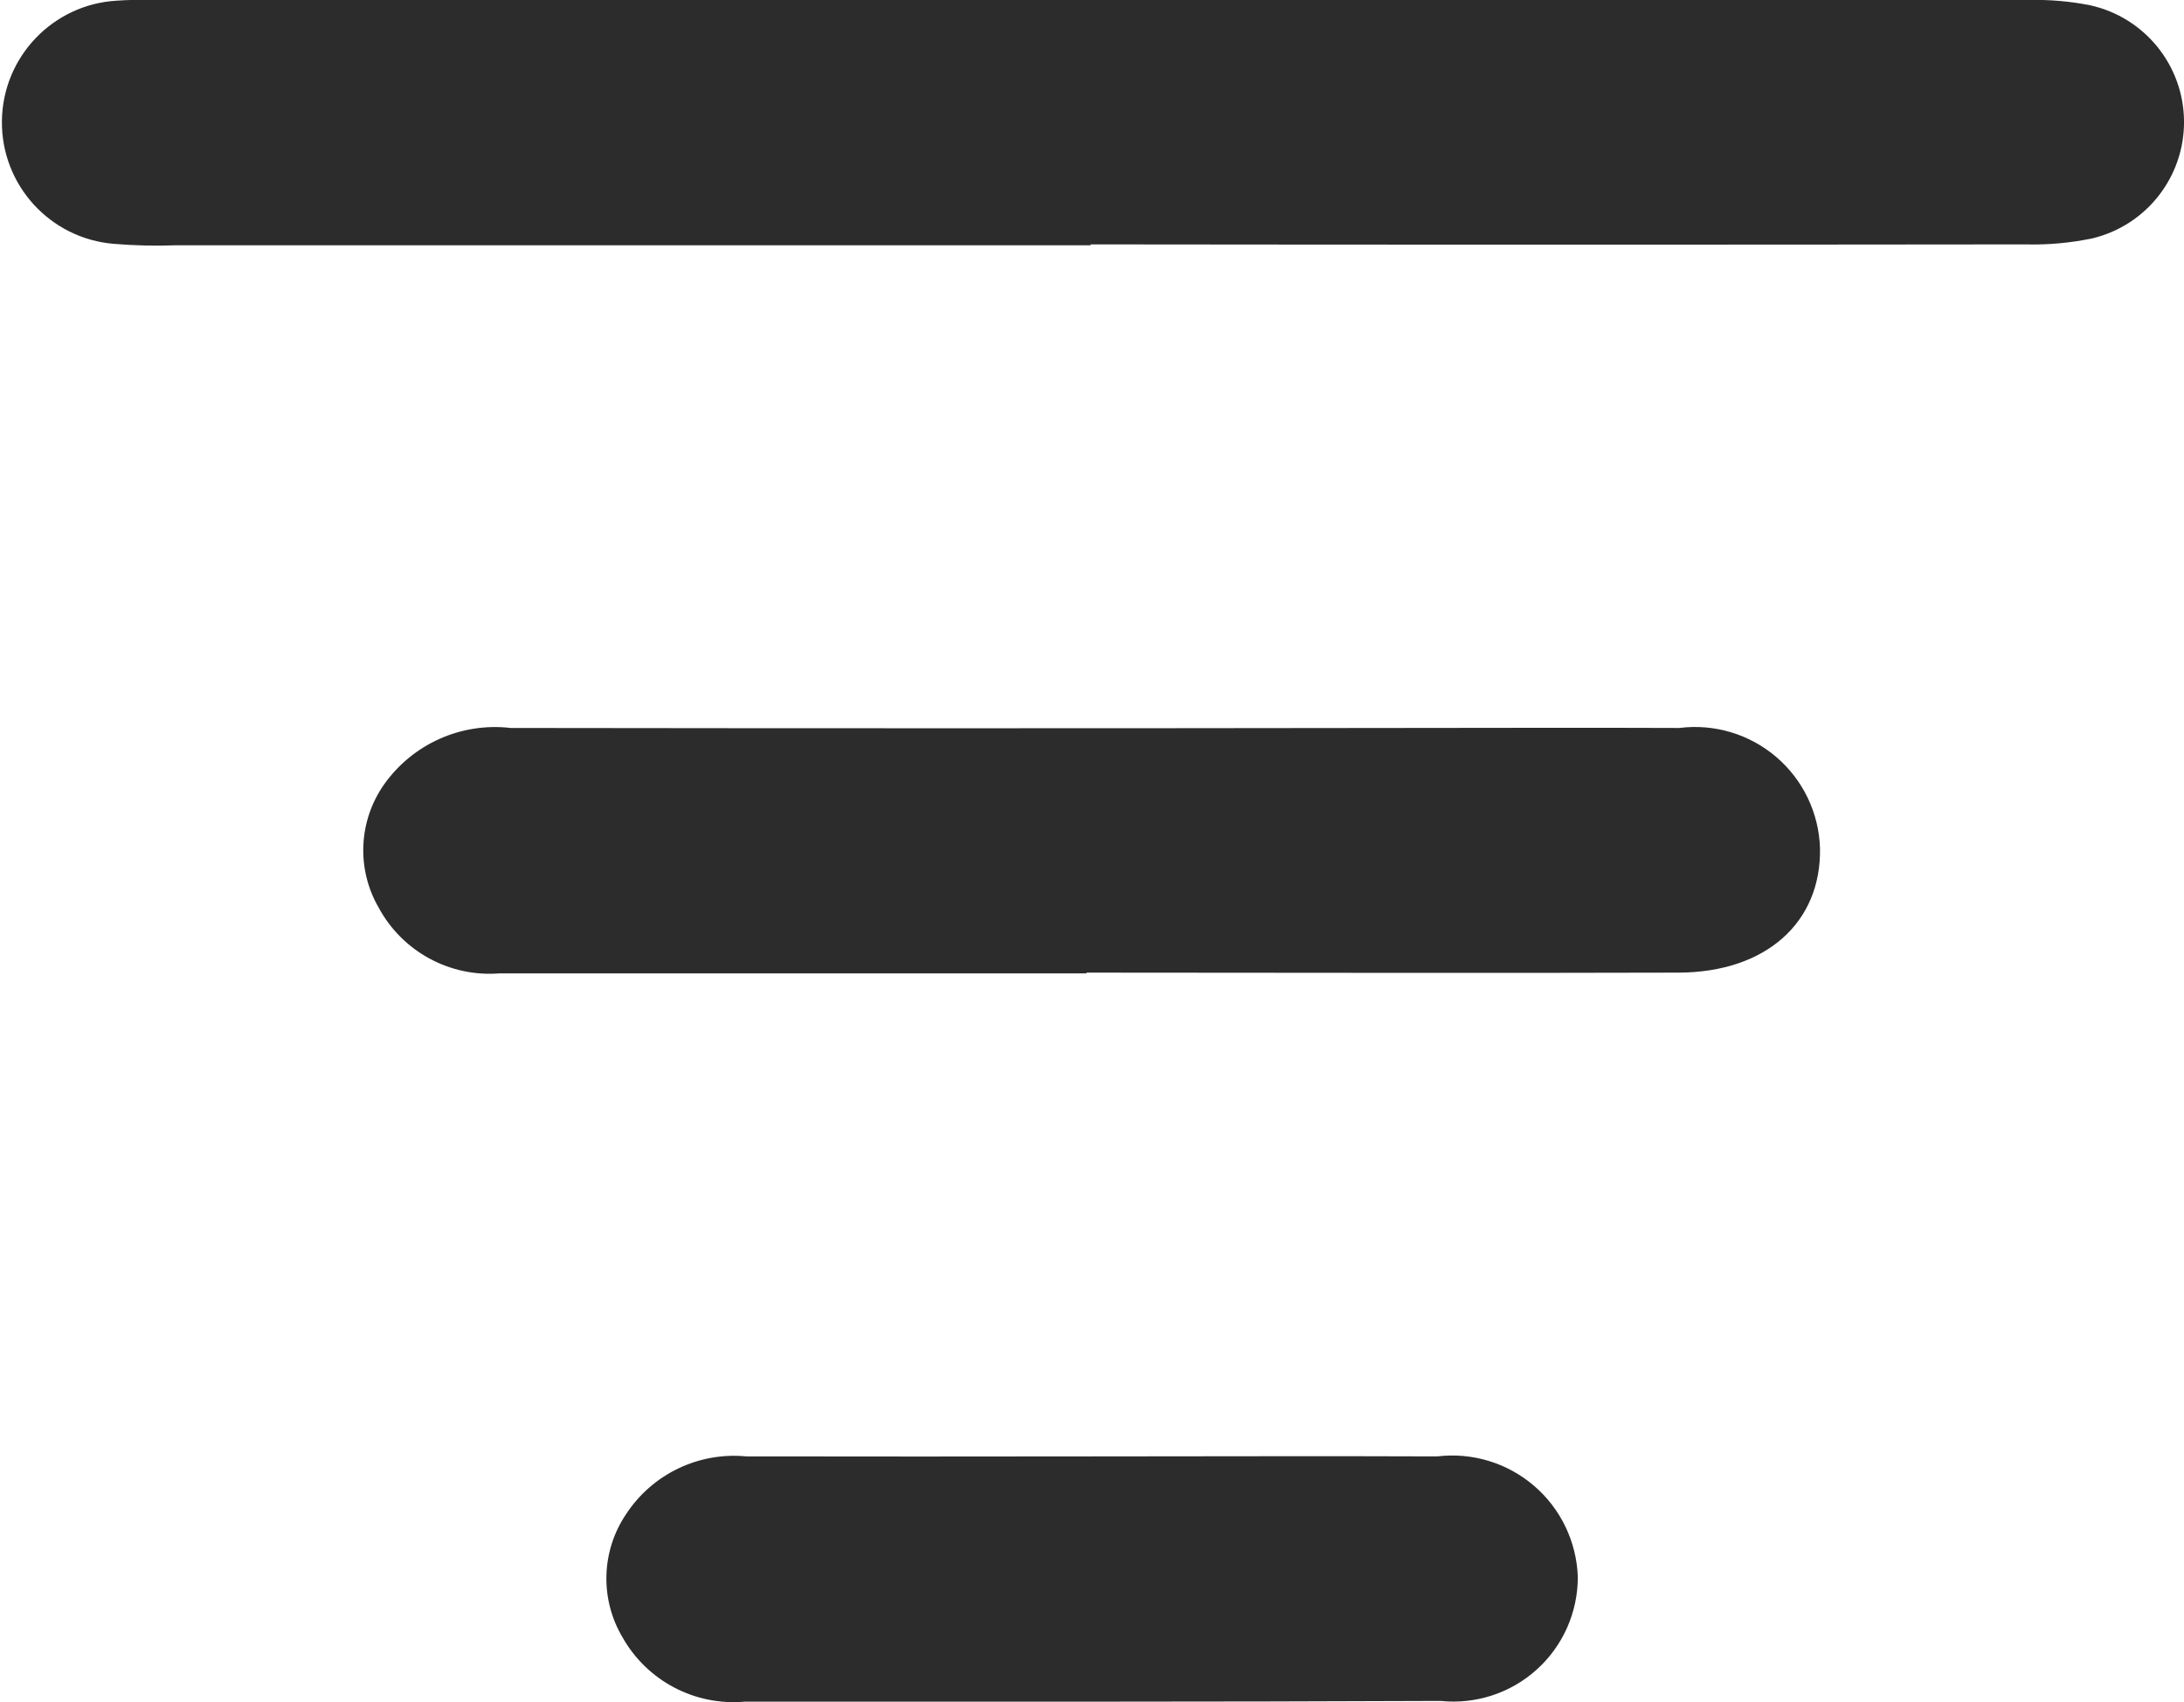
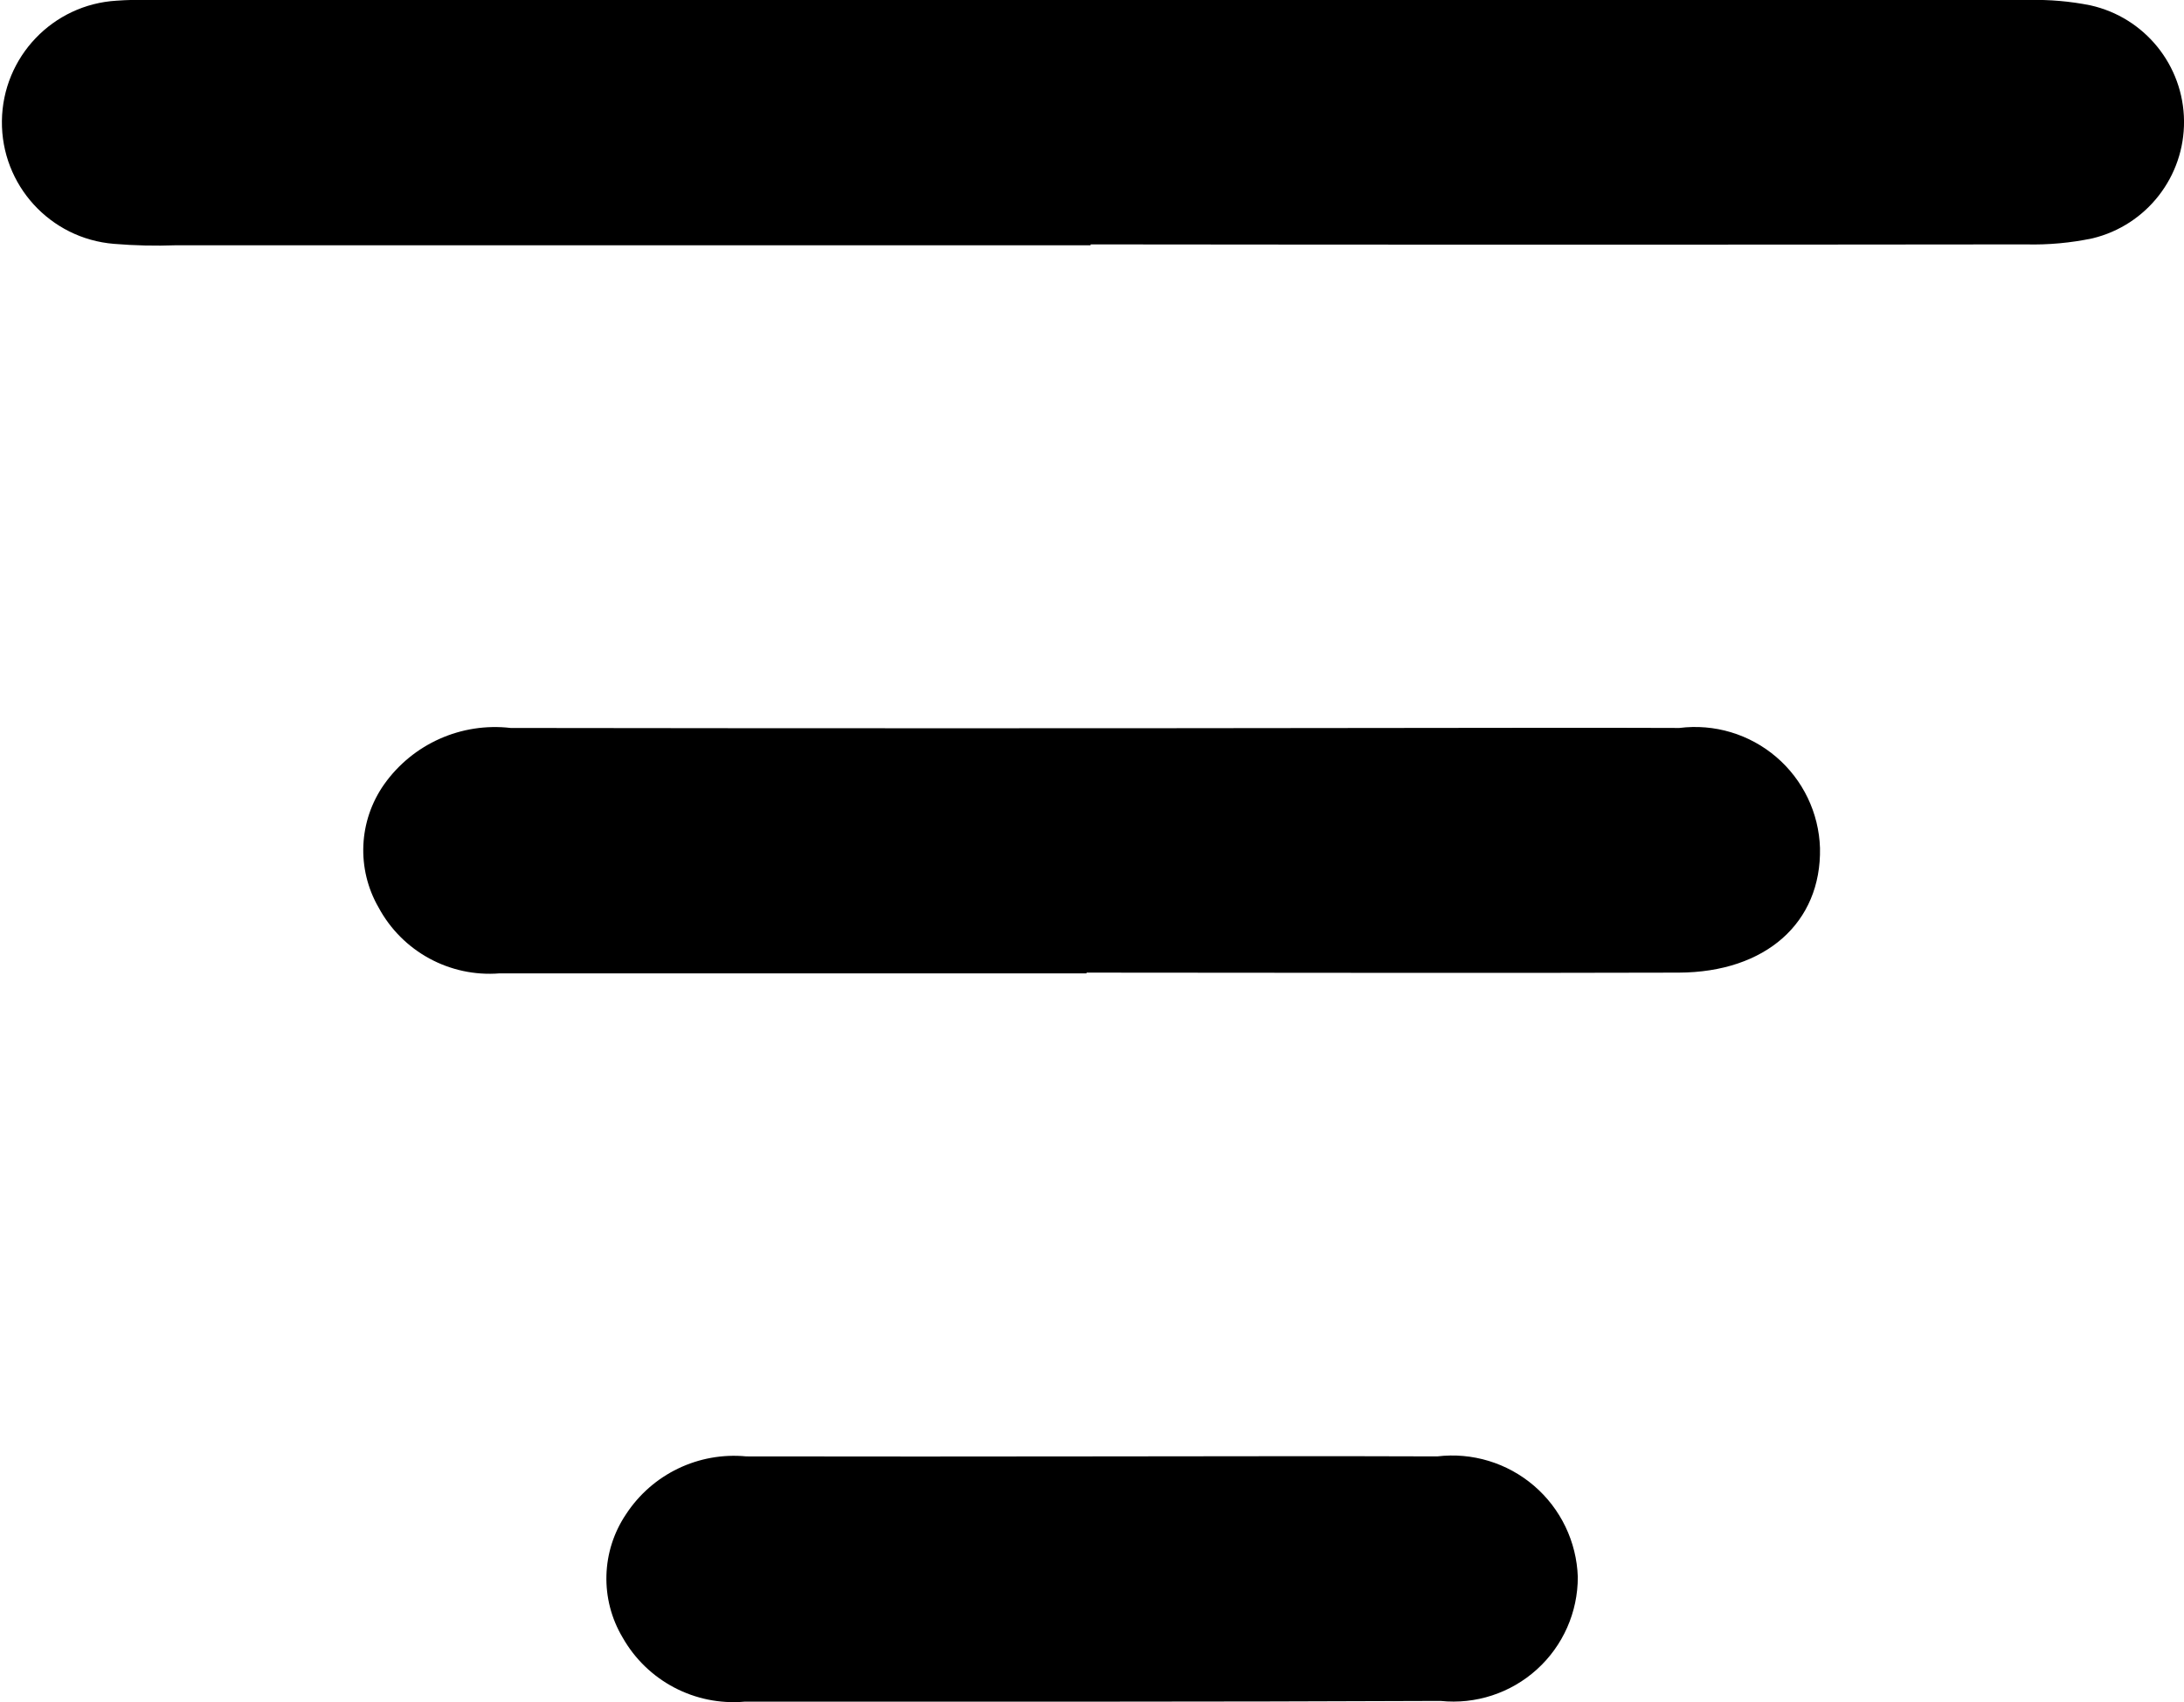
<svg xmlns="http://www.w3.org/2000/svg" width="32.256" height="25.128" viewBox="0 0 32.256 25.128">
-   <defs>
-     <style>
-       .cls-1 {
-         fill: #2c2c2c;
-       }
-     </style>
-   </defs>
  <g id="HamburgerMenuIcon" transform="translate(-711.008 -184.229)">
-     <path id="Path_4657" data-name="Path 4657" class="cls-1" d="M727.116,187.851H713.61a7.679,7.679,0,0,1-.92-.021,1.8,1.8,0,0,1,.041-3.591,4.508,4.508,0,0,1,.46-.01q13.889,0,27.779,0a4.109,4.109,0,0,1,.912.079,1.766,1.766,0,0,1,.033,3.44,4.263,4.263,0,0,1-.987.09q-6.906.008-13.813,0Z" transform="translate(0 0)" />
-     <path id="Path_4658" data-name="Path 4658" class="cls-1" d="M756.612,257.835q-4.334,0-8.669,0a1.86,1.86,0,0,1-1.786-.972,1.69,1.69,0,0,1,.082-1.82,2.006,2.006,0,0,1,1.868-.832q6.521.009,13.042,0c1.406,0,2.813-.006,4.219,0a1.847,1.847,0,0,1,2.077,1.774c.021,1.1-.8,1.835-2.088,1.839-2.915.009-5.83,0-8.745,0Z" transform="translate(-29.557 -59.232)" />
-     <path id="Path_4659" data-name="Path 4659" class="cls-1" d="M776.5,324.22c1.688,0,3.376-.007,5.064,0A1.856,1.856,0,0,1,783.64,326a1.837,1.837,0,0,1-2.027,1.831c-3.427.015-6.854.01-10.28.011a1.881,1.881,0,0,1-1.8-.947,1.7,1.7,0,0,1,.05-1.821,1.905,1.905,0,0,1,1.777-.854Q773.928,324.224,776.5,324.22Z" transform="translate(-49.329 -118.484)" />
+     <path id="Path_4657" d="M727.116,187.851H713.61a7.679,7.679,0,0,1-.92-.021,1.8,1.8,0,0,1,.041-3.591,4.508,4.508,0,0,1,.46-.01q13.889,0,27.779,0a4.109,4.109,0,0,1,.912.079,1.766,1.766,0,0,1,.033,3.44,4.263,4.263,0,0,1-.987.09q-6.906.008-13.813,0Z" transform="translate(0 0)" />
+     <path id="Path_4658" d="M756.612,257.835q-4.334,0-8.669,0a1.86,1.86,0,0,1-1.786-.972,1.69,1.69,0,0,1,.082-1.82,2.006,2.006,0,0,1,1.868-.832q6.521.009,13.042,0c1.406,0,2.813-.006,4.219,0a1.847,1.847,0,0,1,2.077,1.774c.021,1.1-.8,1.835-2.088,1.839-2.915.009-5.83,0-8.745,0Z" transform="translate(-29.557 -59.232)" />
+     <path id="Path_4659" d="M776.5,324.22c1.688,0,3.376-.007,5.064,0A1.856,1.856,0,0,1,783.64,326a1.837,1.837,0,0,1-2.027,1.831c-3.427.015-6.854.01-10.28.011a1.881,1.881,0,0,1-1.8-.947,1.7,1.7,0,0,1,.05-1.821,1.905,1.905,0,0,1,1.777-.854Q773.928,324.224,776.5,324.22Z" transform="translate(-49.329 -118.484)" />
  </g>
</svg>
